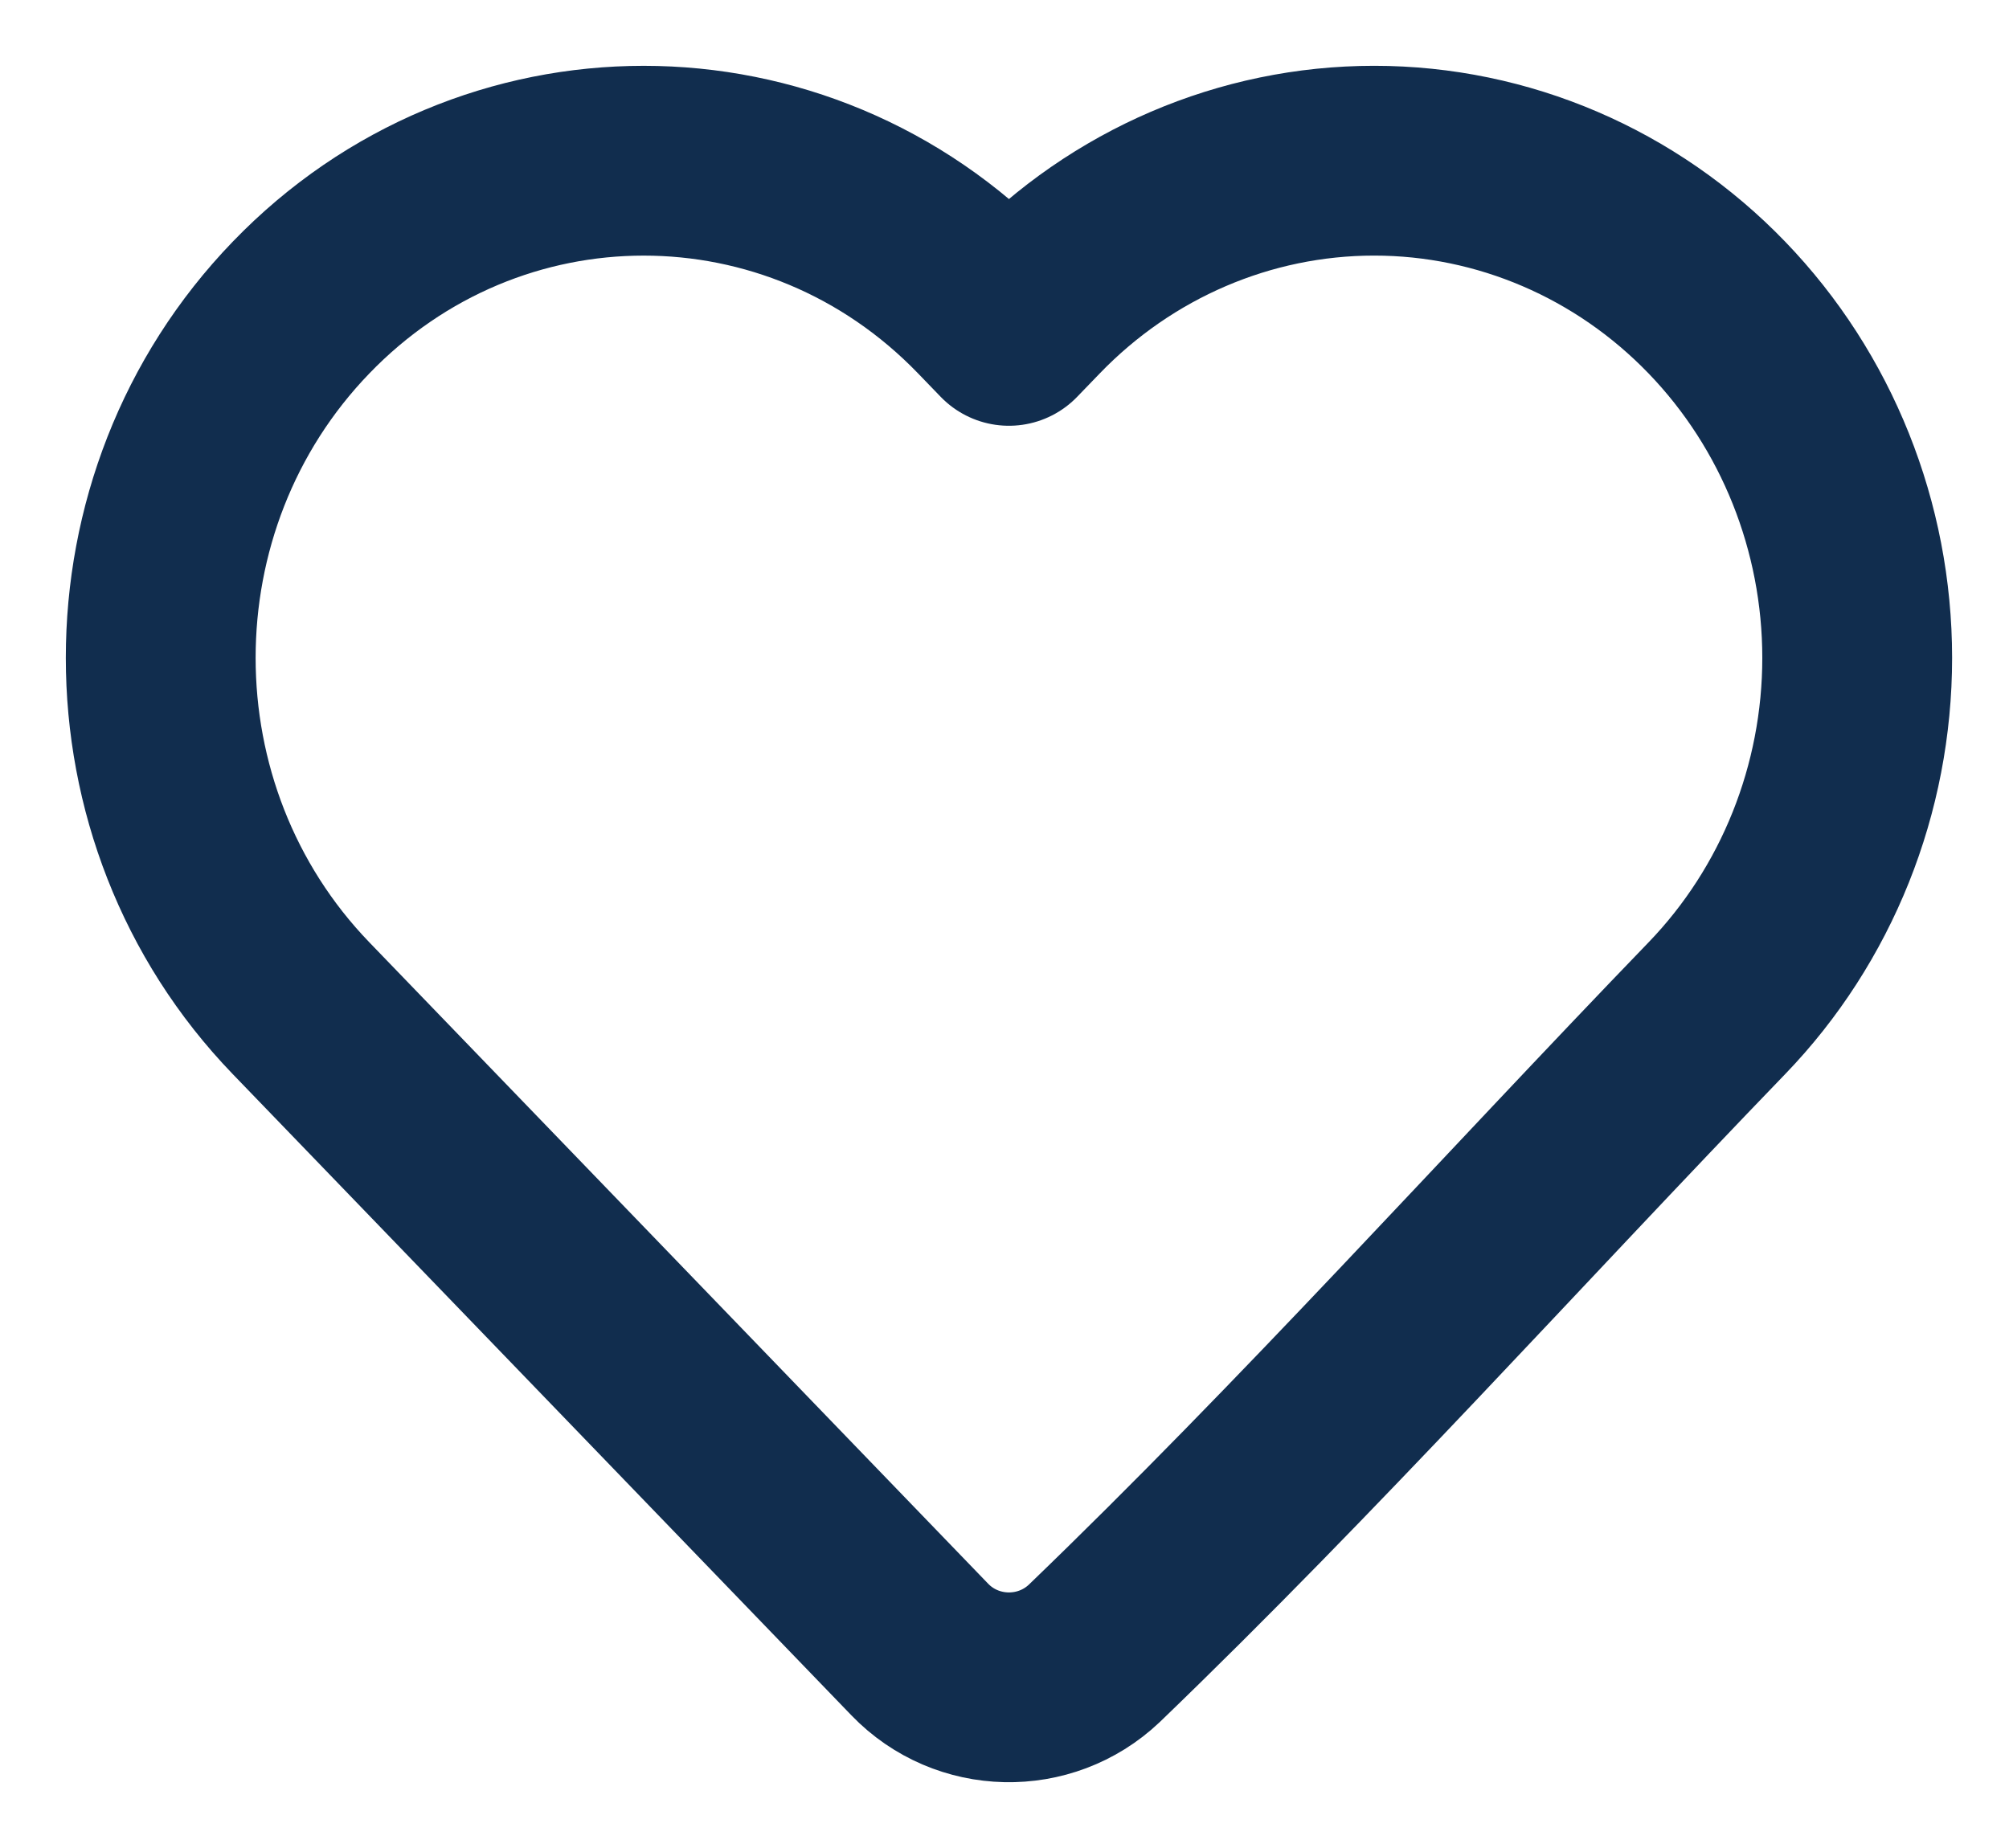
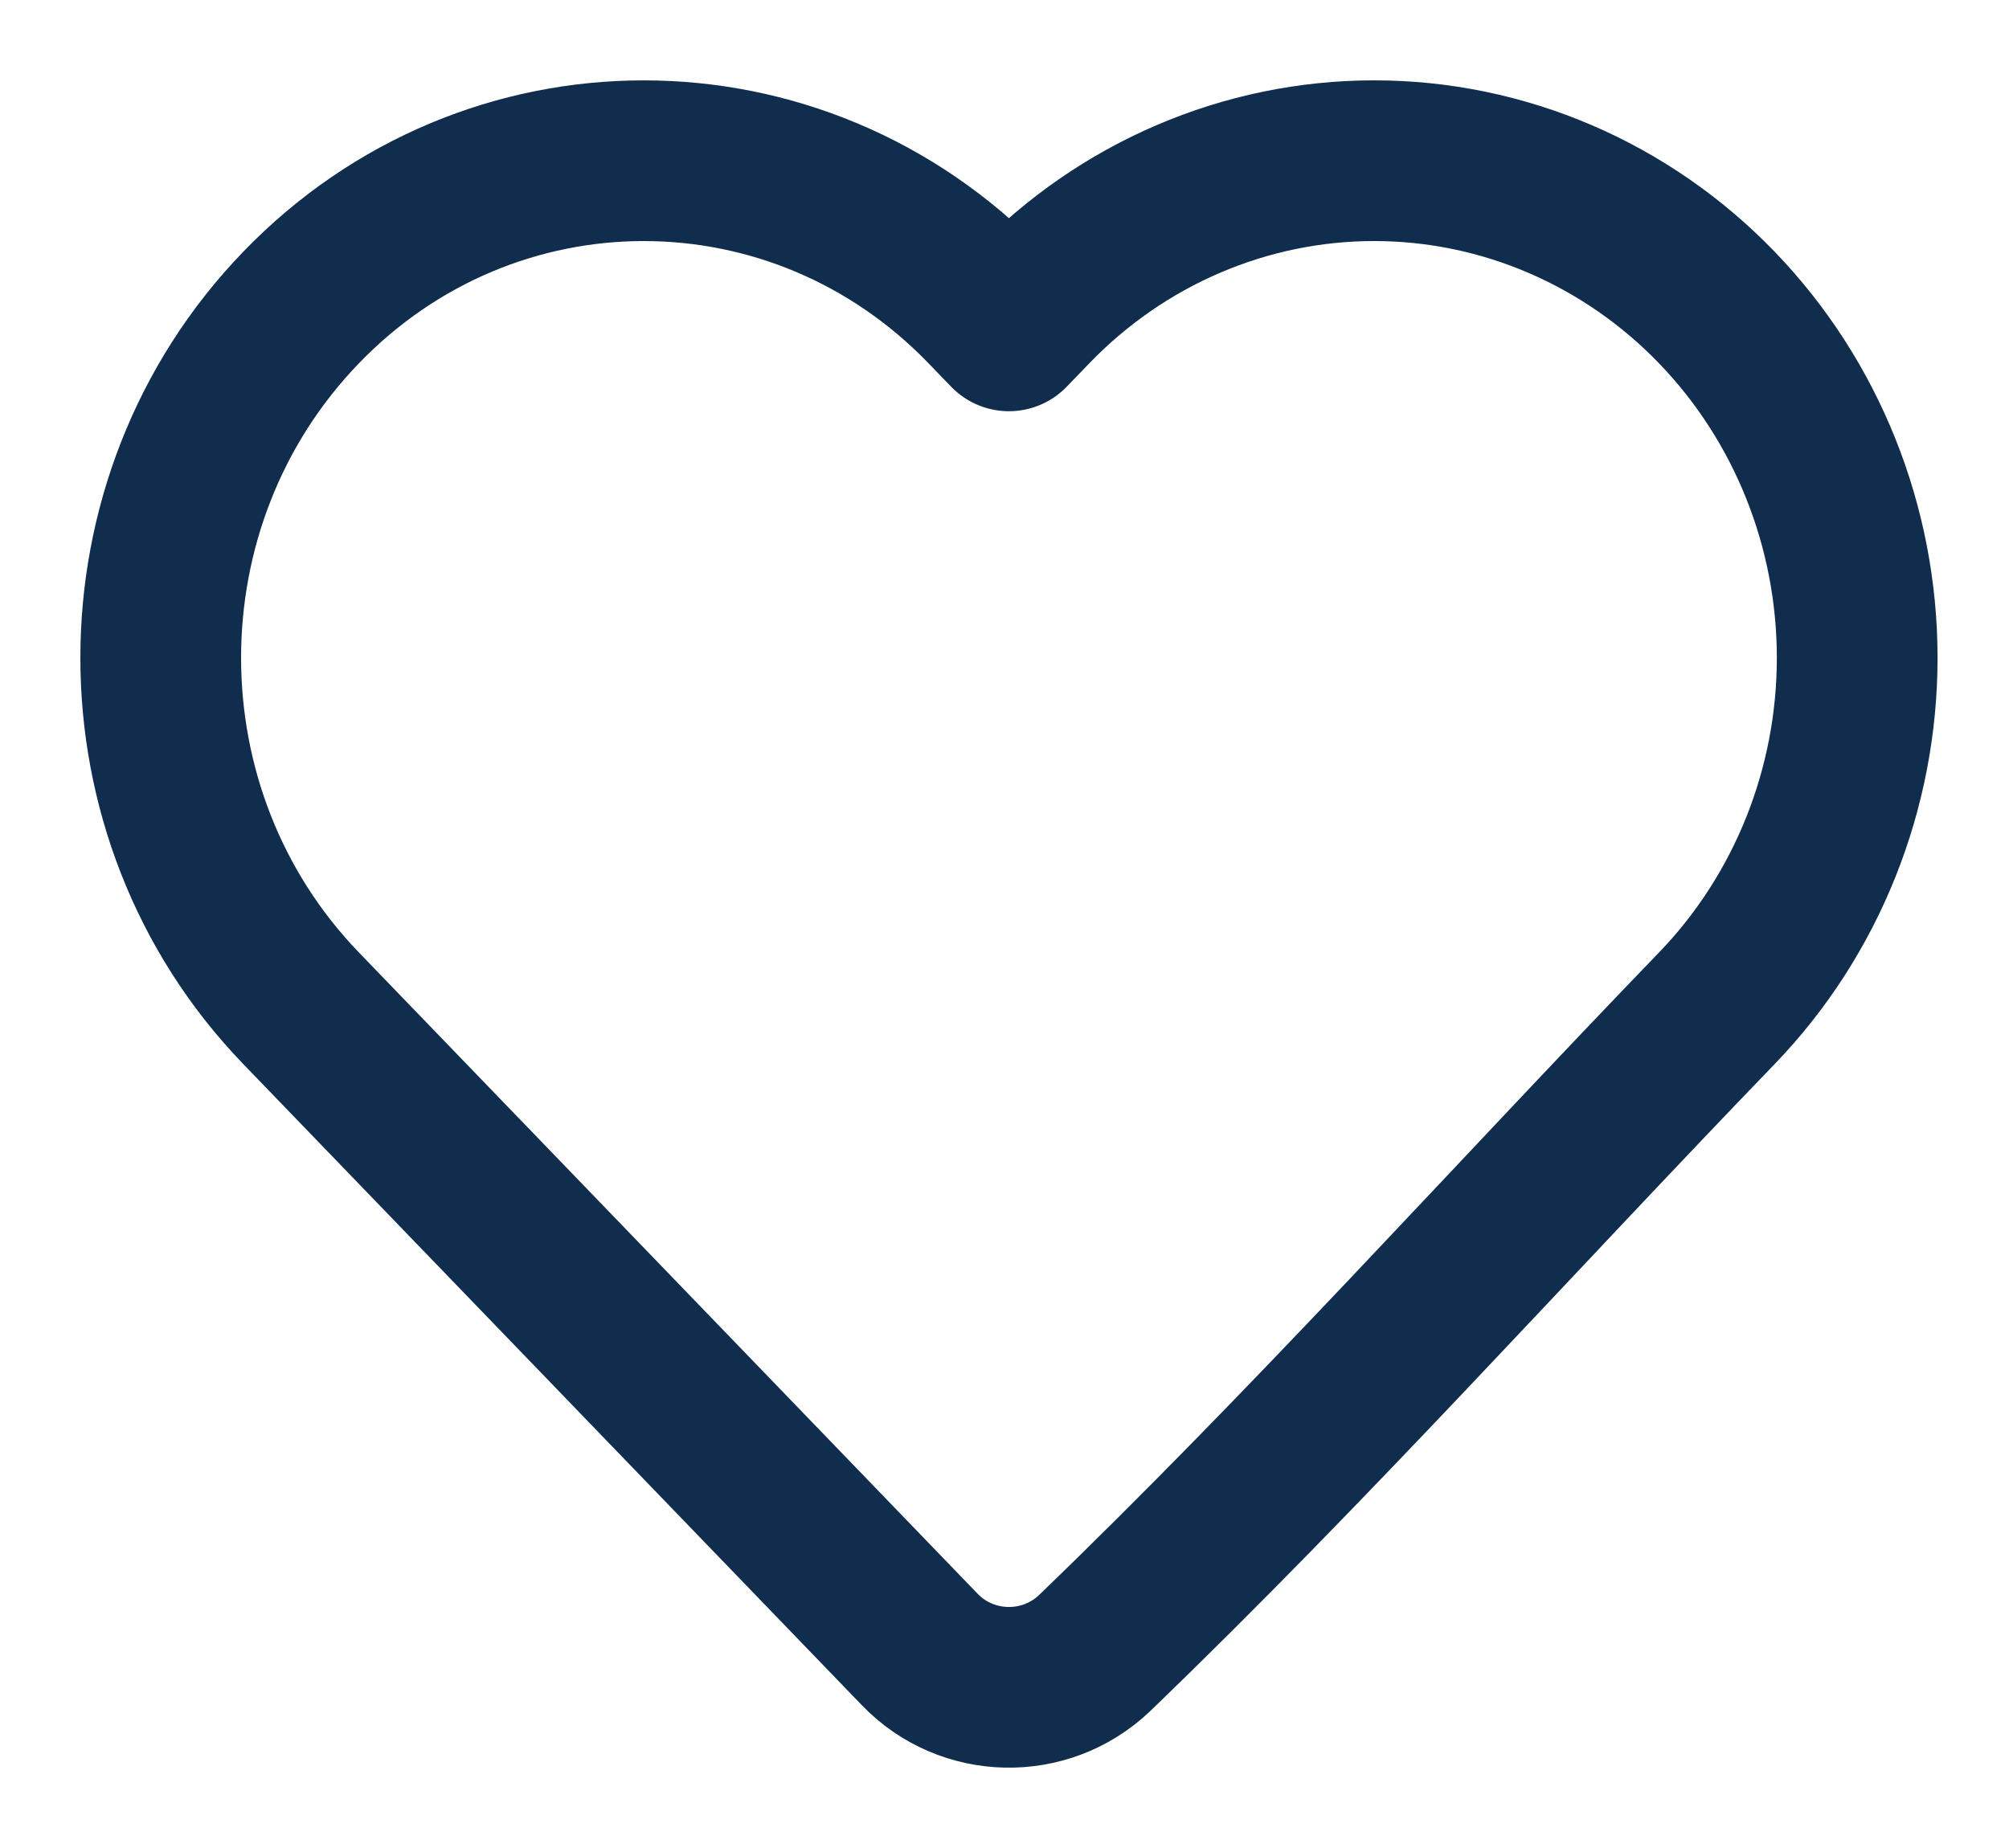
<svg xmlns="http://www.w3.org/2000/svg" width="25" height="23" viewBox="0 0 25 23" fill="none">
-   <path d="M23.111 8.188C23.111 9.82 22.484 11.388 21.365 12.548C18.788 15.219 16.29 18.004 13.617 20.578C13.004 21.159 12.032 21.138 11.446 20.53L3.746 12.548C1.418 10.135 1.418 6.24 3.746 3.828C6.096 1.391 9.925 1.391 12.275 3.828L12.555 4.118L12.835 3.828C13.962 2.659 15.497 2 17.1 2C18.703 2 20.238 2.659 21.365 3.828C22.484 4.988 23.111 6.556 23.111 8.188Z" stroke="#112D4E" stroke-width="2.362" stroke-linejoin="round" />
+   <path d="M23.111 8.188C23.111 9.82 22.484 11.388 21.365 12.548C18.788 15.219 16.29 18.004 13.617 20.578C13.004 21.159 12.032 21.138 11.446 20.53L3.746 12.548C1.418 10.135 1.418 6.24 3.746 3.828C6.096 1.391 9.925 1.391 12.275 3.828L12.555 4.118L12.835 3.828C13.962 2.659 15.497 2 17.1 2C18.703 2 20.238 2.659 21.365 3.828C22.484 4.988 23.111 6.556 23.111 8.188Z" stroke="#112D4E" stroke-width="2" stroke-linejoin="round" />
</svg>
